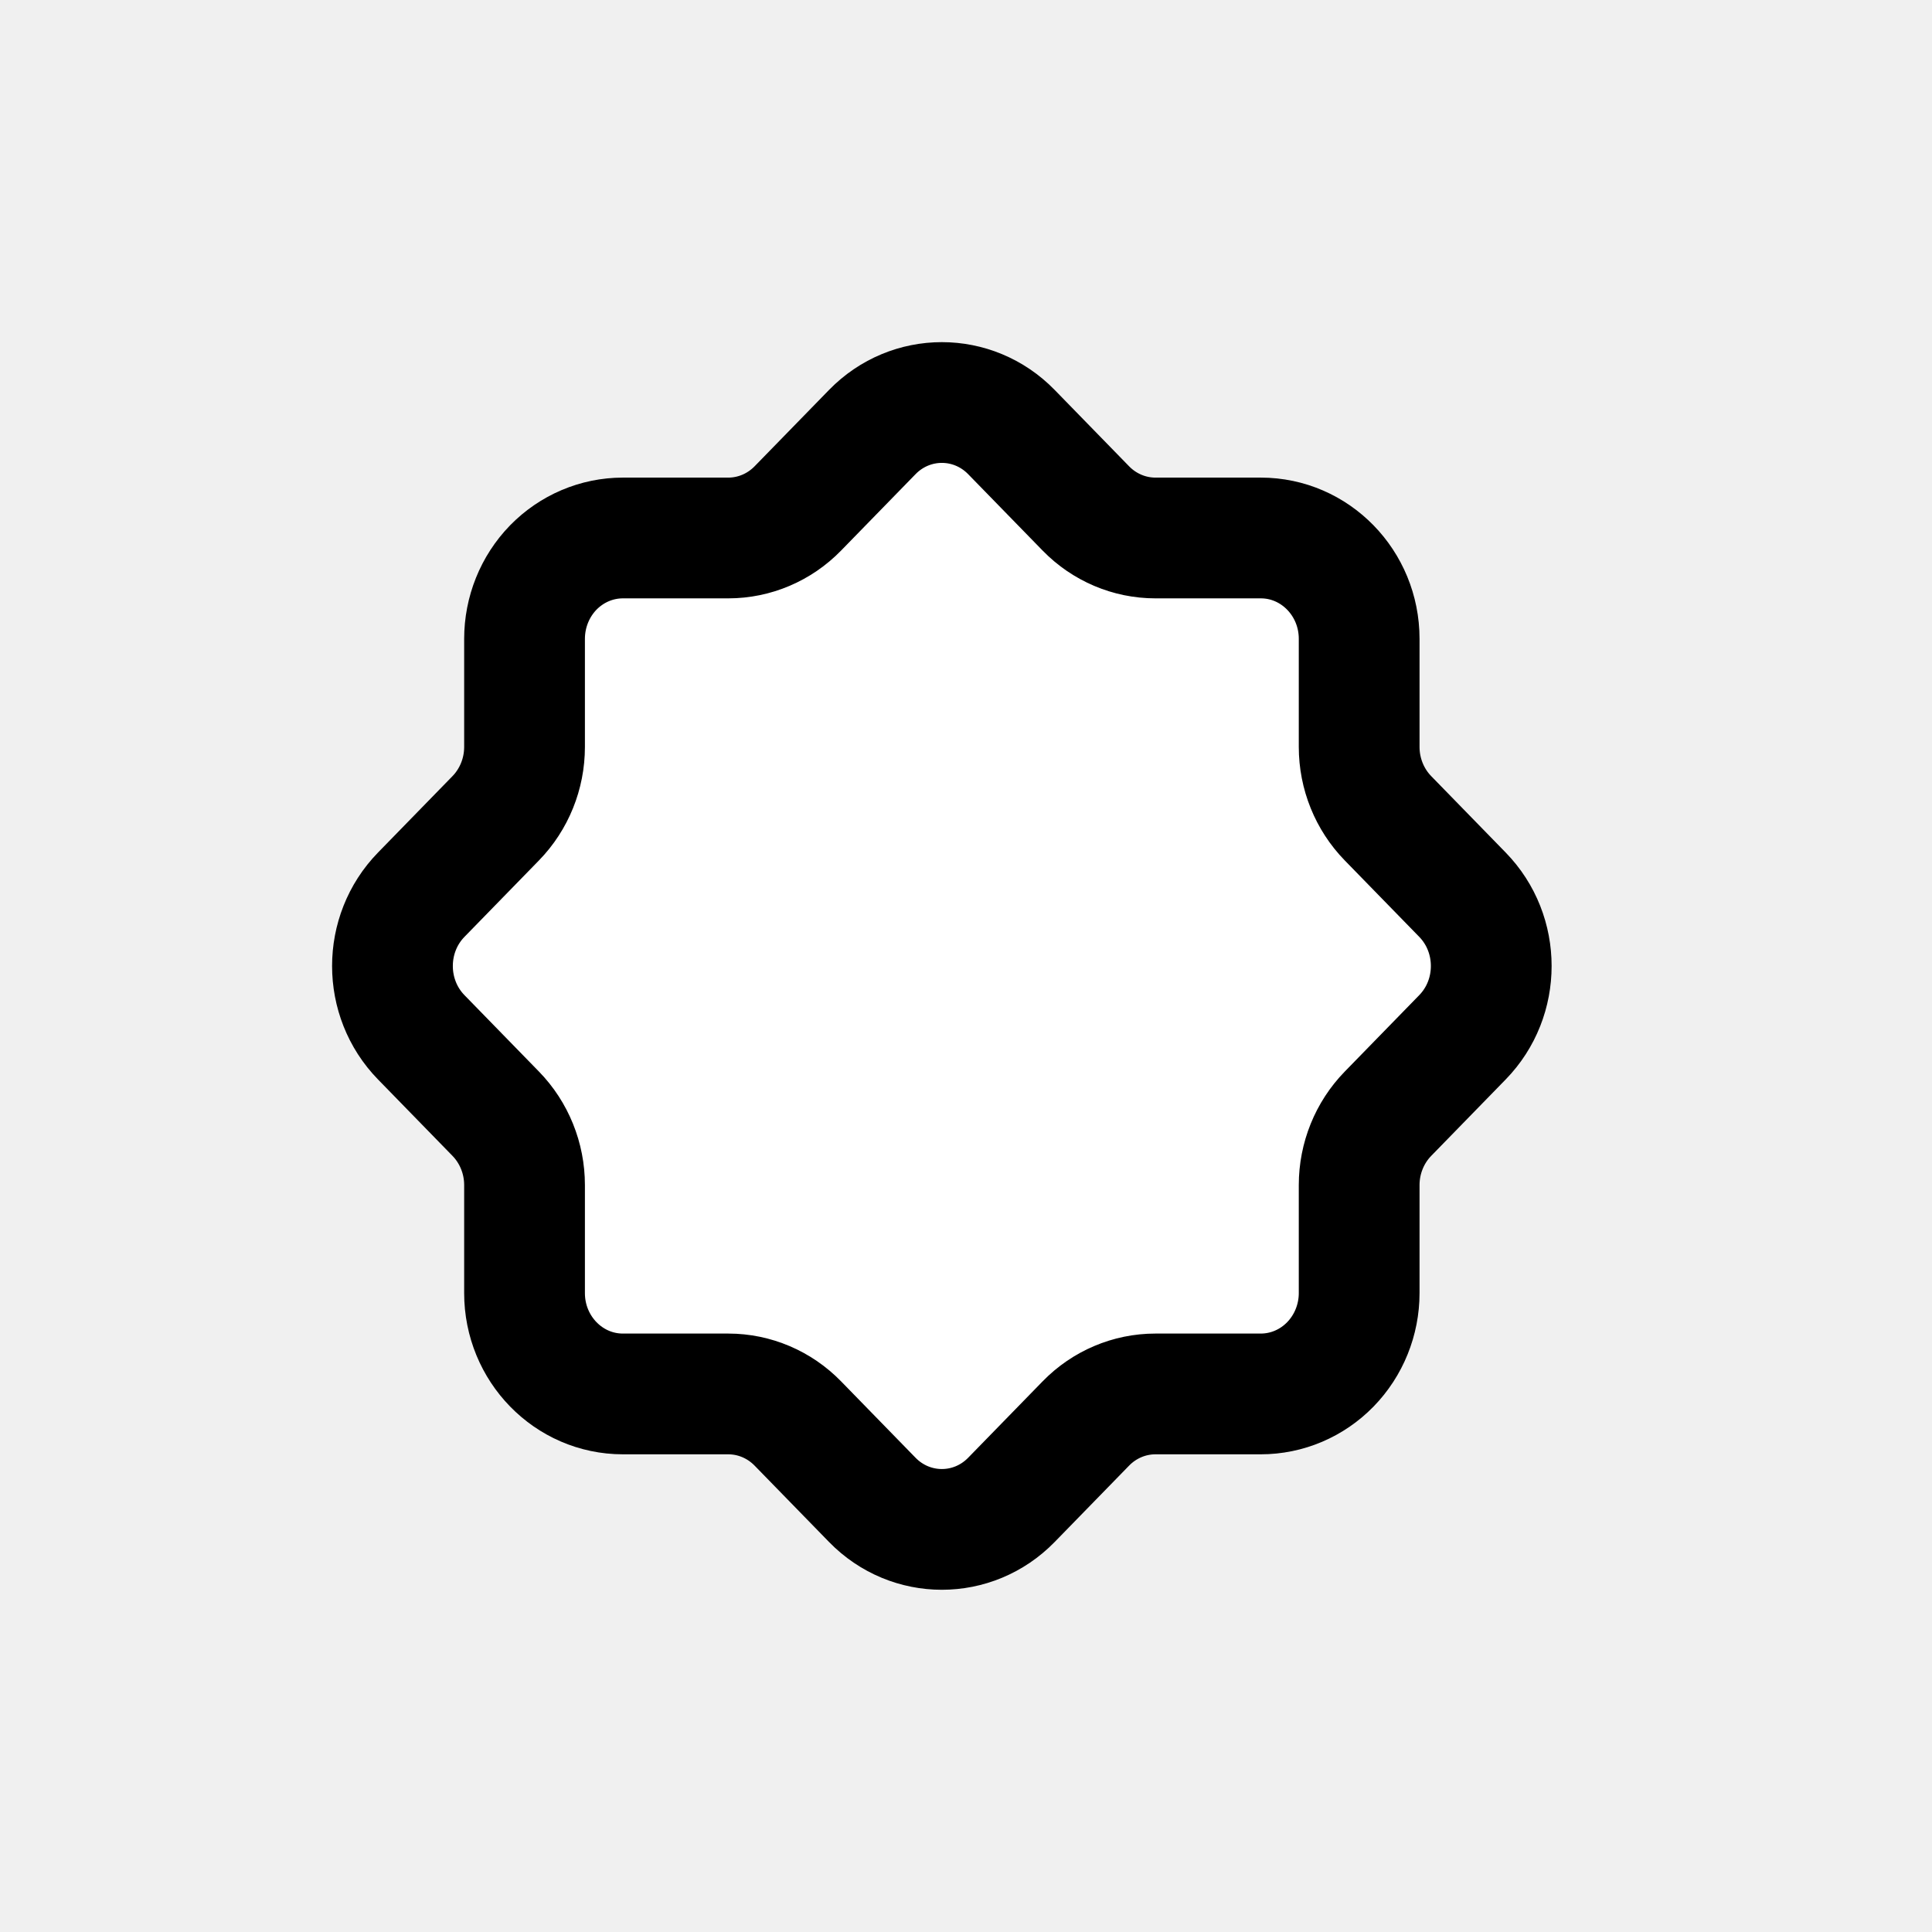
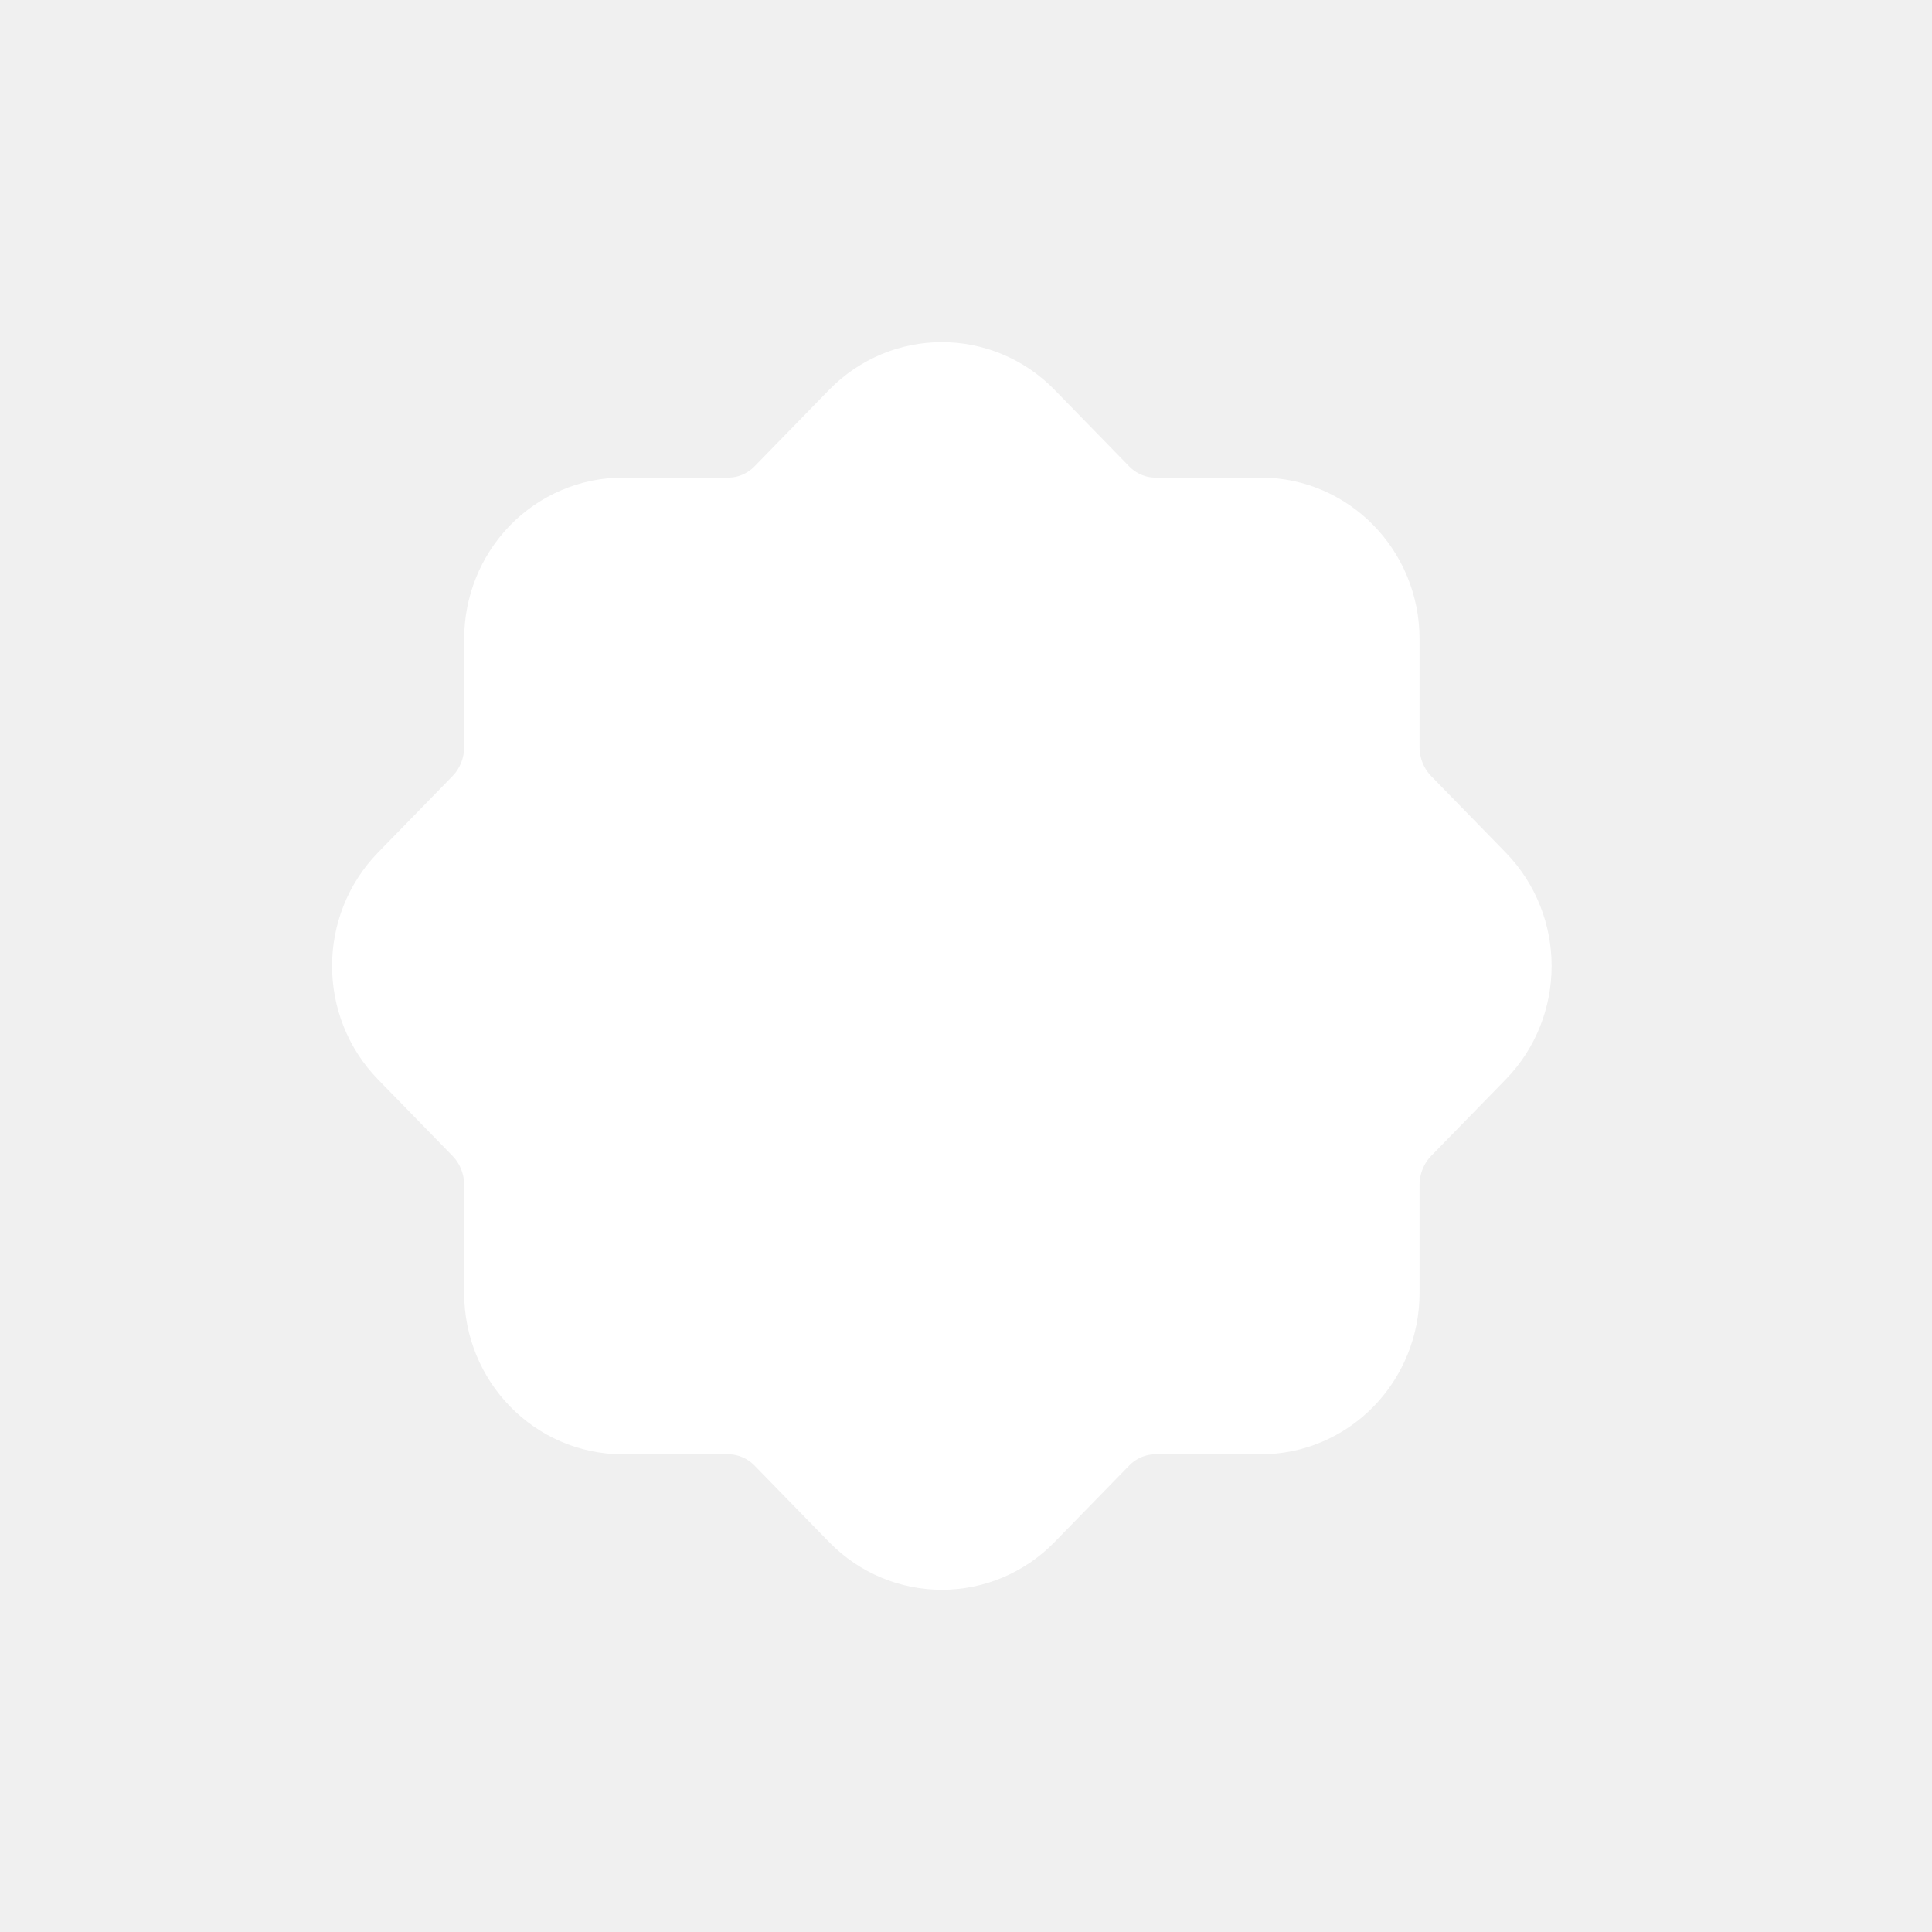
<svg xmlns="http://www.w3.org/2000/svg" width="800px" height="800px" viewBox="0 0 24 24" fill="#ffffff">
  <path fill-rule="evenodd" clip-rule="evenodd" d="M11.7 14C10.623 14 9.75 13.105 9.75 12C9.75 10.895 10.623 10 11.7 10C12.777 10 13.65 10.895 13.65 12C13.65 12.53 13.444 13.039 13.079 13.414C12.713 13.789 12.217 14 11.7 14Z" stroke="#ffffff" stroke-width="1.5" stroke-linecap="round" stroke-linejoin="round" />
-   <path fill-rule="evenodd" clip-rule="evenodd" d="M16.884 16.063V14.721C16.884 14.389 17.013 14.07 17.242 13.835L18.167 12.886C18.644 12.397 18.644 11.603 18.167 11.114L17.242 10.165C17.013 9.93 16.884 9.611 16.884 9.279V7.936C16.884 7.244 16.337 6.683 15.662 6.683H14.353C14.029 6.683 13.718 6.551 13.489 6.316L12.564 5.367C12.087 4.878 11.313 4.878 10.836 5.367L9.911 6.316C9.682 6.551 9.371 6.683 9.047 6.683H7.738C7.413 6.683 7.103 6.815 6.873 7.05C6.644 7.286 6.516 7.604 6.516 7.937V9.279C6.516 9.611 6.387 9.93 6.158 10.165L5.233 11.114C4.756 11.603 4.756 12.397 5.233 12.886L6.158 13.835C6.387 14.07 6.516 14.389 6.516 14.721V16.063C6.516 16.755 7.063 17.316 7.738 17.316H9.047C9.371 17.316 9.682 17.448 9.911 17.683L10.836 18.632C11.313 19.121 12.087 19.121 12.564 18.632L13.489 17.683C13.718 17.448 14.029 17.316 14.353 17.316H15.661C15.986 17.316 16.297 17.184 16.526 16.949C16.755 16.714 16.884 16.395 16.884 16.063Z" stroke="#000000" stroke-width="1.5" stroke-linecap="round" stroke-linejoin="round" />
+   <path fill-rule="evenodd" clip-rule="evenodd" d="M16.884 16.063V14.721C16.884 14.389 17.013 14.07 17.242 13.835L18.167 12.886C18.644 12.397 18.644 11.603 18.167 11.114L17.242 10.165C17.013 9.93 16.884 9.611 16.884 9.279V7.936C16.884 7.244 16.337 6.683 15.662 6.683H14.353C14.029 6.683 13.718 6.551 13.489 6.316L12.564 5.367C12.087 4.878 11.313 4.878 10.836 5.367L9.911 6.316C9.682 6.551 9.371 6.683 9.047 6.683H7.738C7.413 6.683 7.103 6.815 6.873 7.05C6.644 7.286 6.516 7.604 6.516 7.937V9.279C6.516 9.611 6.387 9.93 6.158 10.165L5.233 11.114C4.756 11.603 4.756 12.397 5.233 12.886L6.158 13.835C6.387 14.07 6.516 14.389 6.516 14.721V16.063C6.516 16.755 7.063 17.316 7.738 17.316H9.047C9.371 17.316 9.682 17.448 9.911 17.683L10.836 18.632C11.313 19.121 12.087 19.121 12.564 18.632L13.489 17.683C13.718 17.448 14.029 17.316 14.353 17.316H15.661C15.986 17.316 16.297 17.184 16.526 16.949C16.755 16.714 16.884 16.395 16.884 16.063Z" stroke="#ffffff" stroke-width="1.5" stroke-linecap="round" stroke-linejoin="round" />
</svg>
